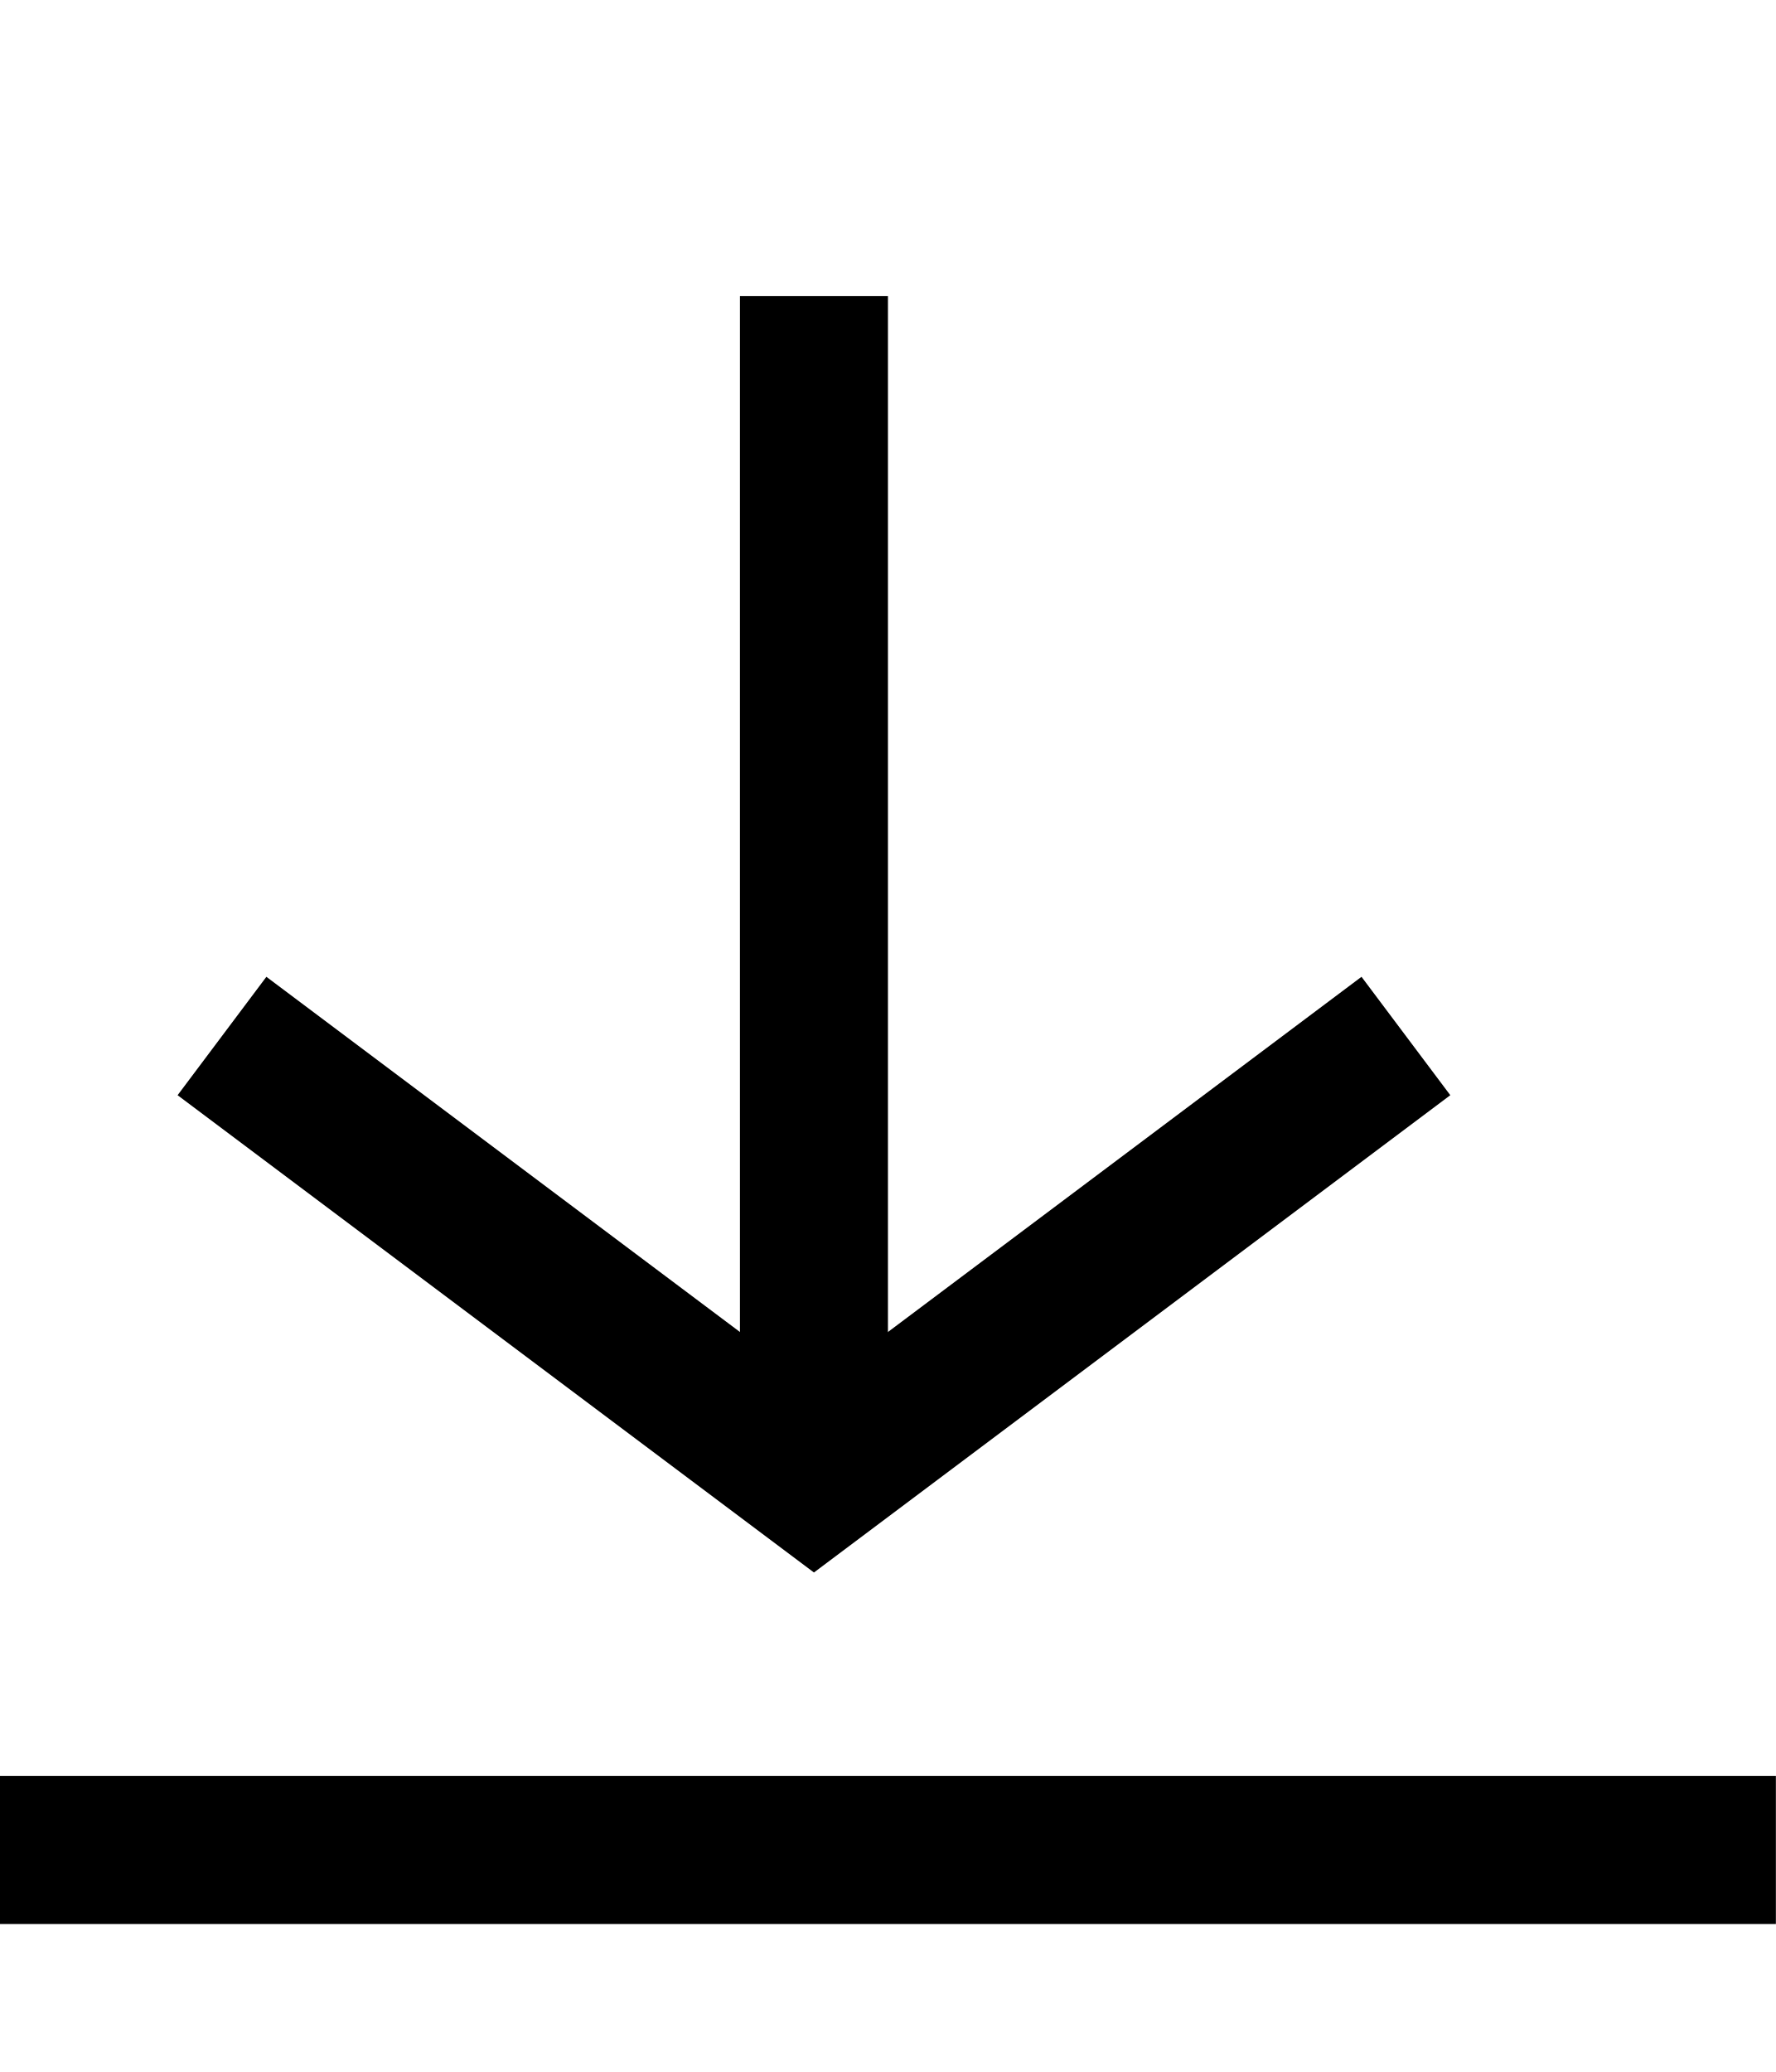
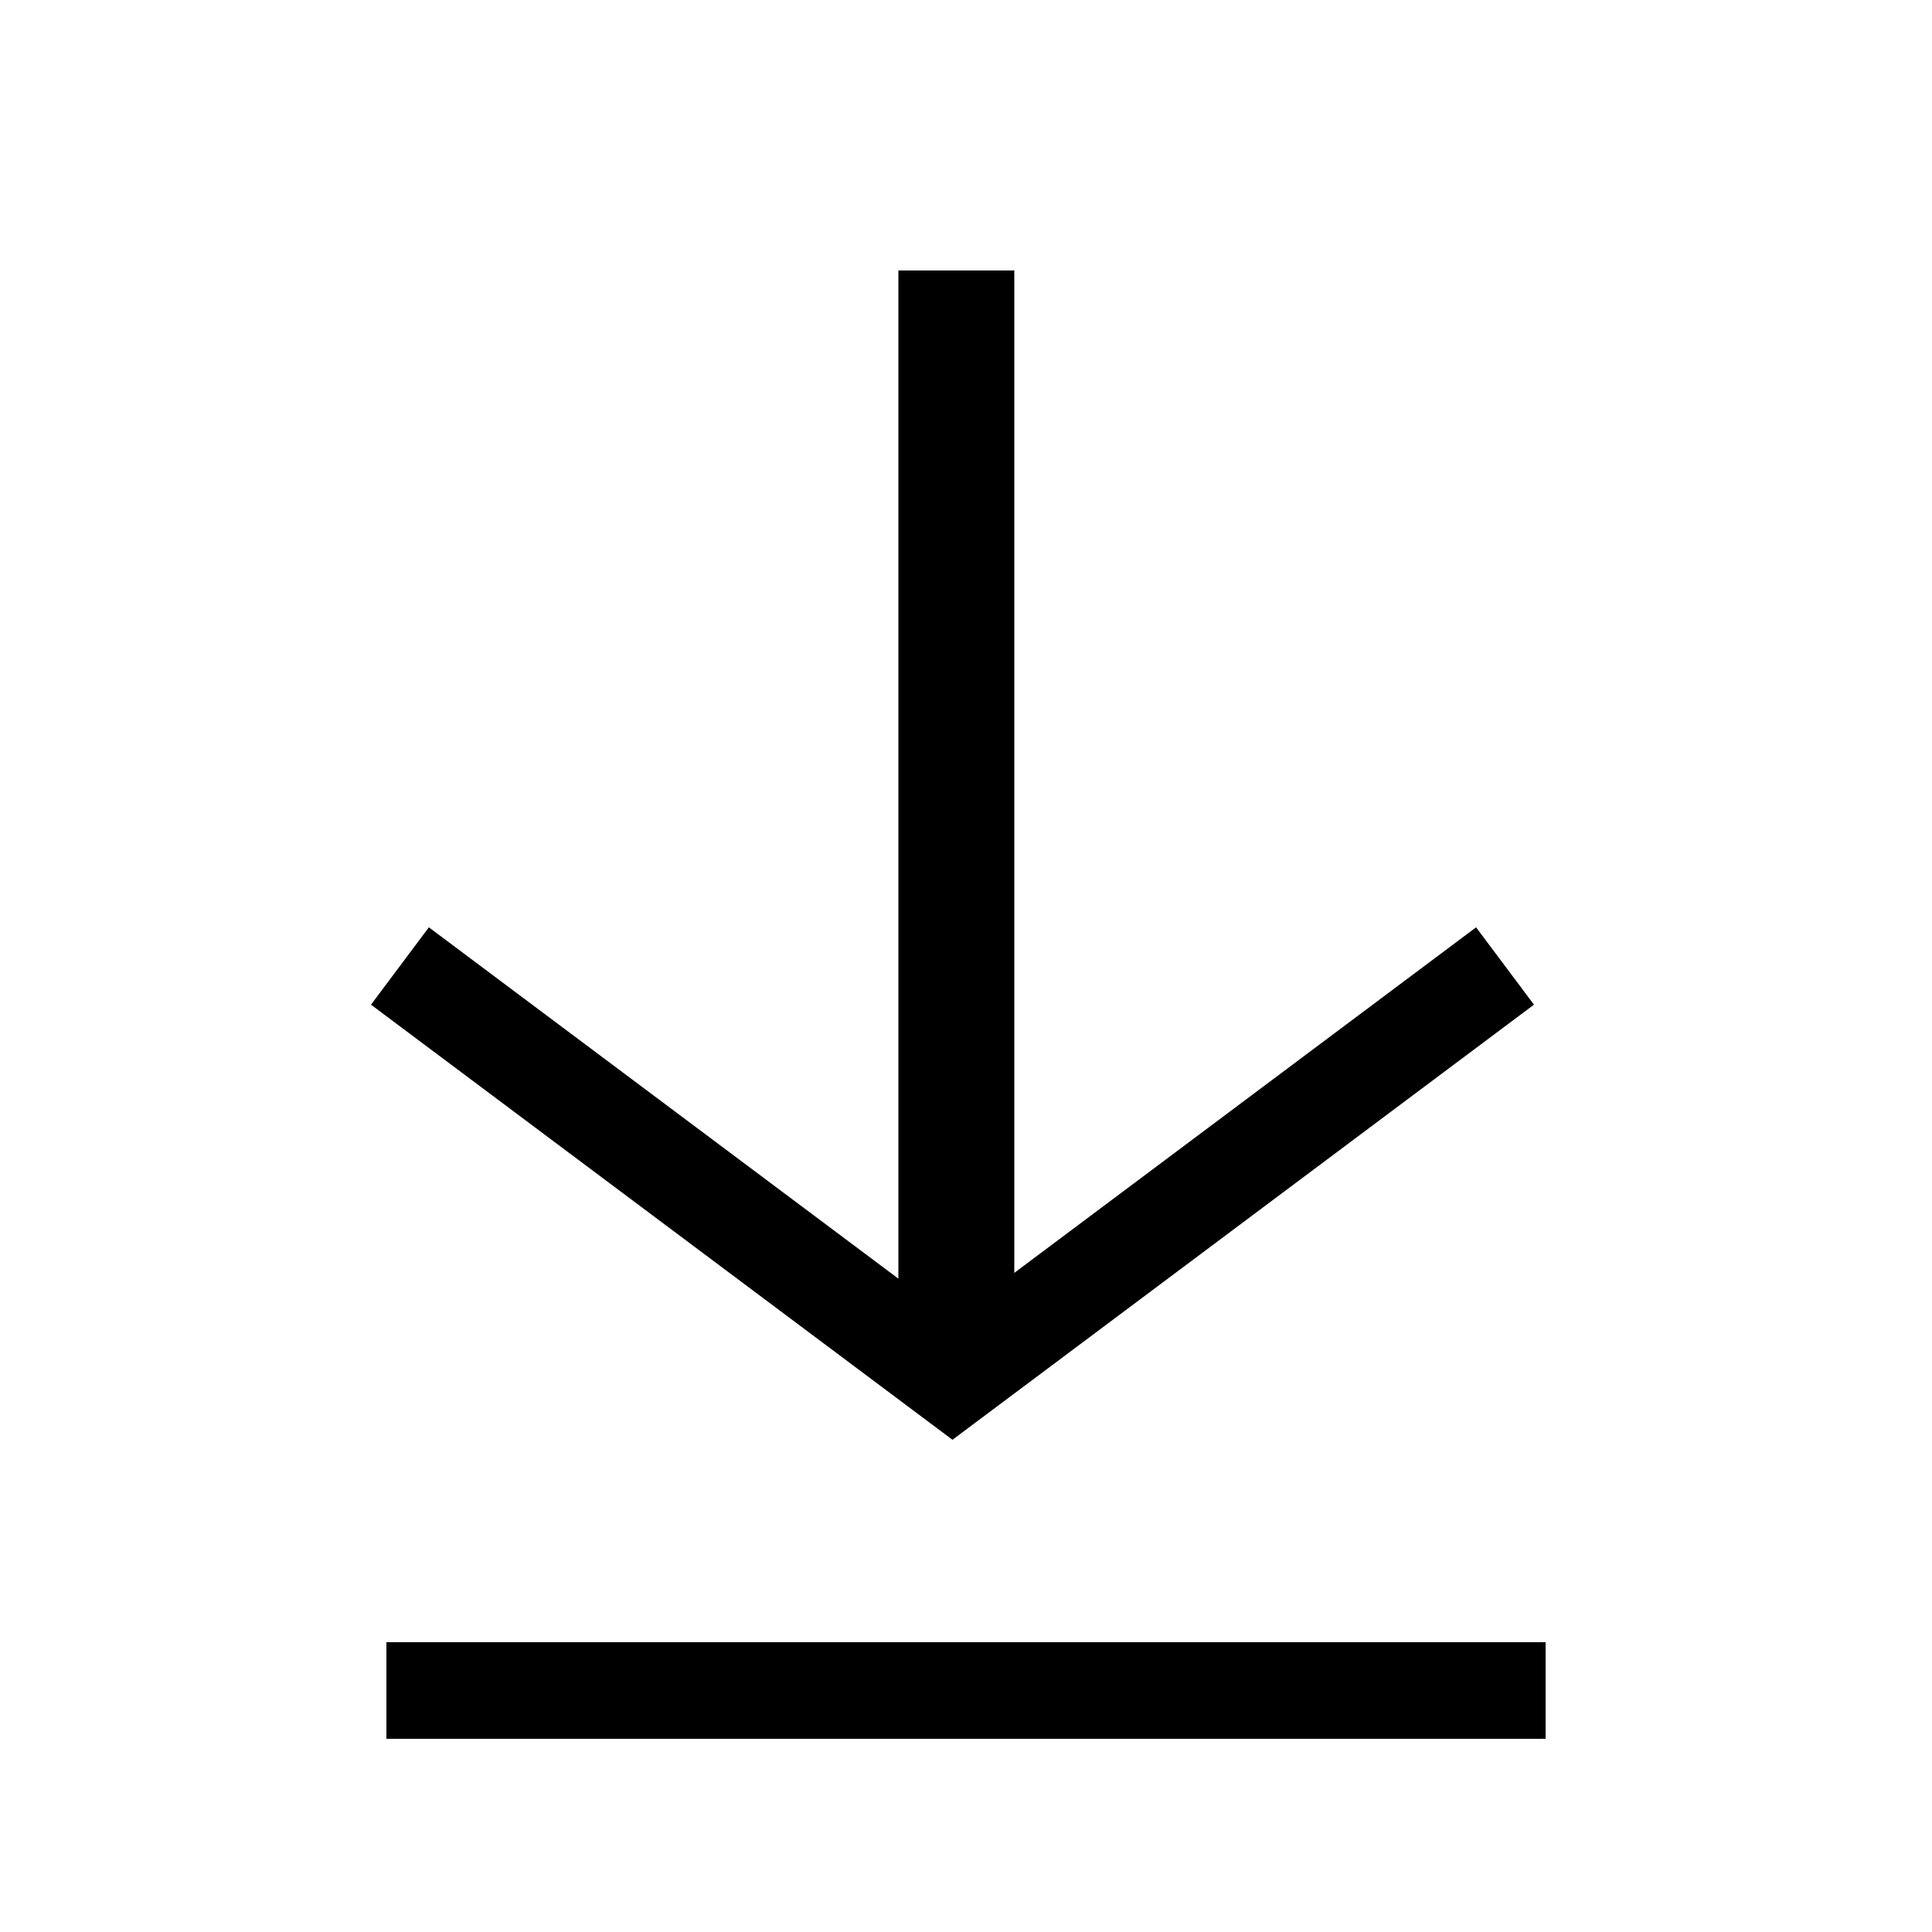
- <svg xmlns="http://www.w3.org/2000/svg" viewBox="0 0 6 7">
-   <path d="M 2.5 5 L 2.5 1 L 3 1 L 3 5 z" />
-   <polyline points="0.75 3.5 2.75 5 4.75 3.5" fill="none" stroke="black" stroke-width="0.5" />
-   <path d="M 0 6 L 6 6 L 6 6.5 L 0 6.5 z" />
+ <svg xmlns="http://www.w3.org/2000/svg" viewBox="0 0 10 10">
+   <path d="M 4.65 7 L 4.65 1.4 L 5.25 1.4 L 5.25 7 z" />
+   <polyline points="2.07 5.00 4.93 7.14 7.79 5.00" fill="none" stroke="black" stroke-width="0.5" />
+   <path d="M 2 8.5 L 8 8.5 L 8 9 L 2 9 z" />
</svg>
